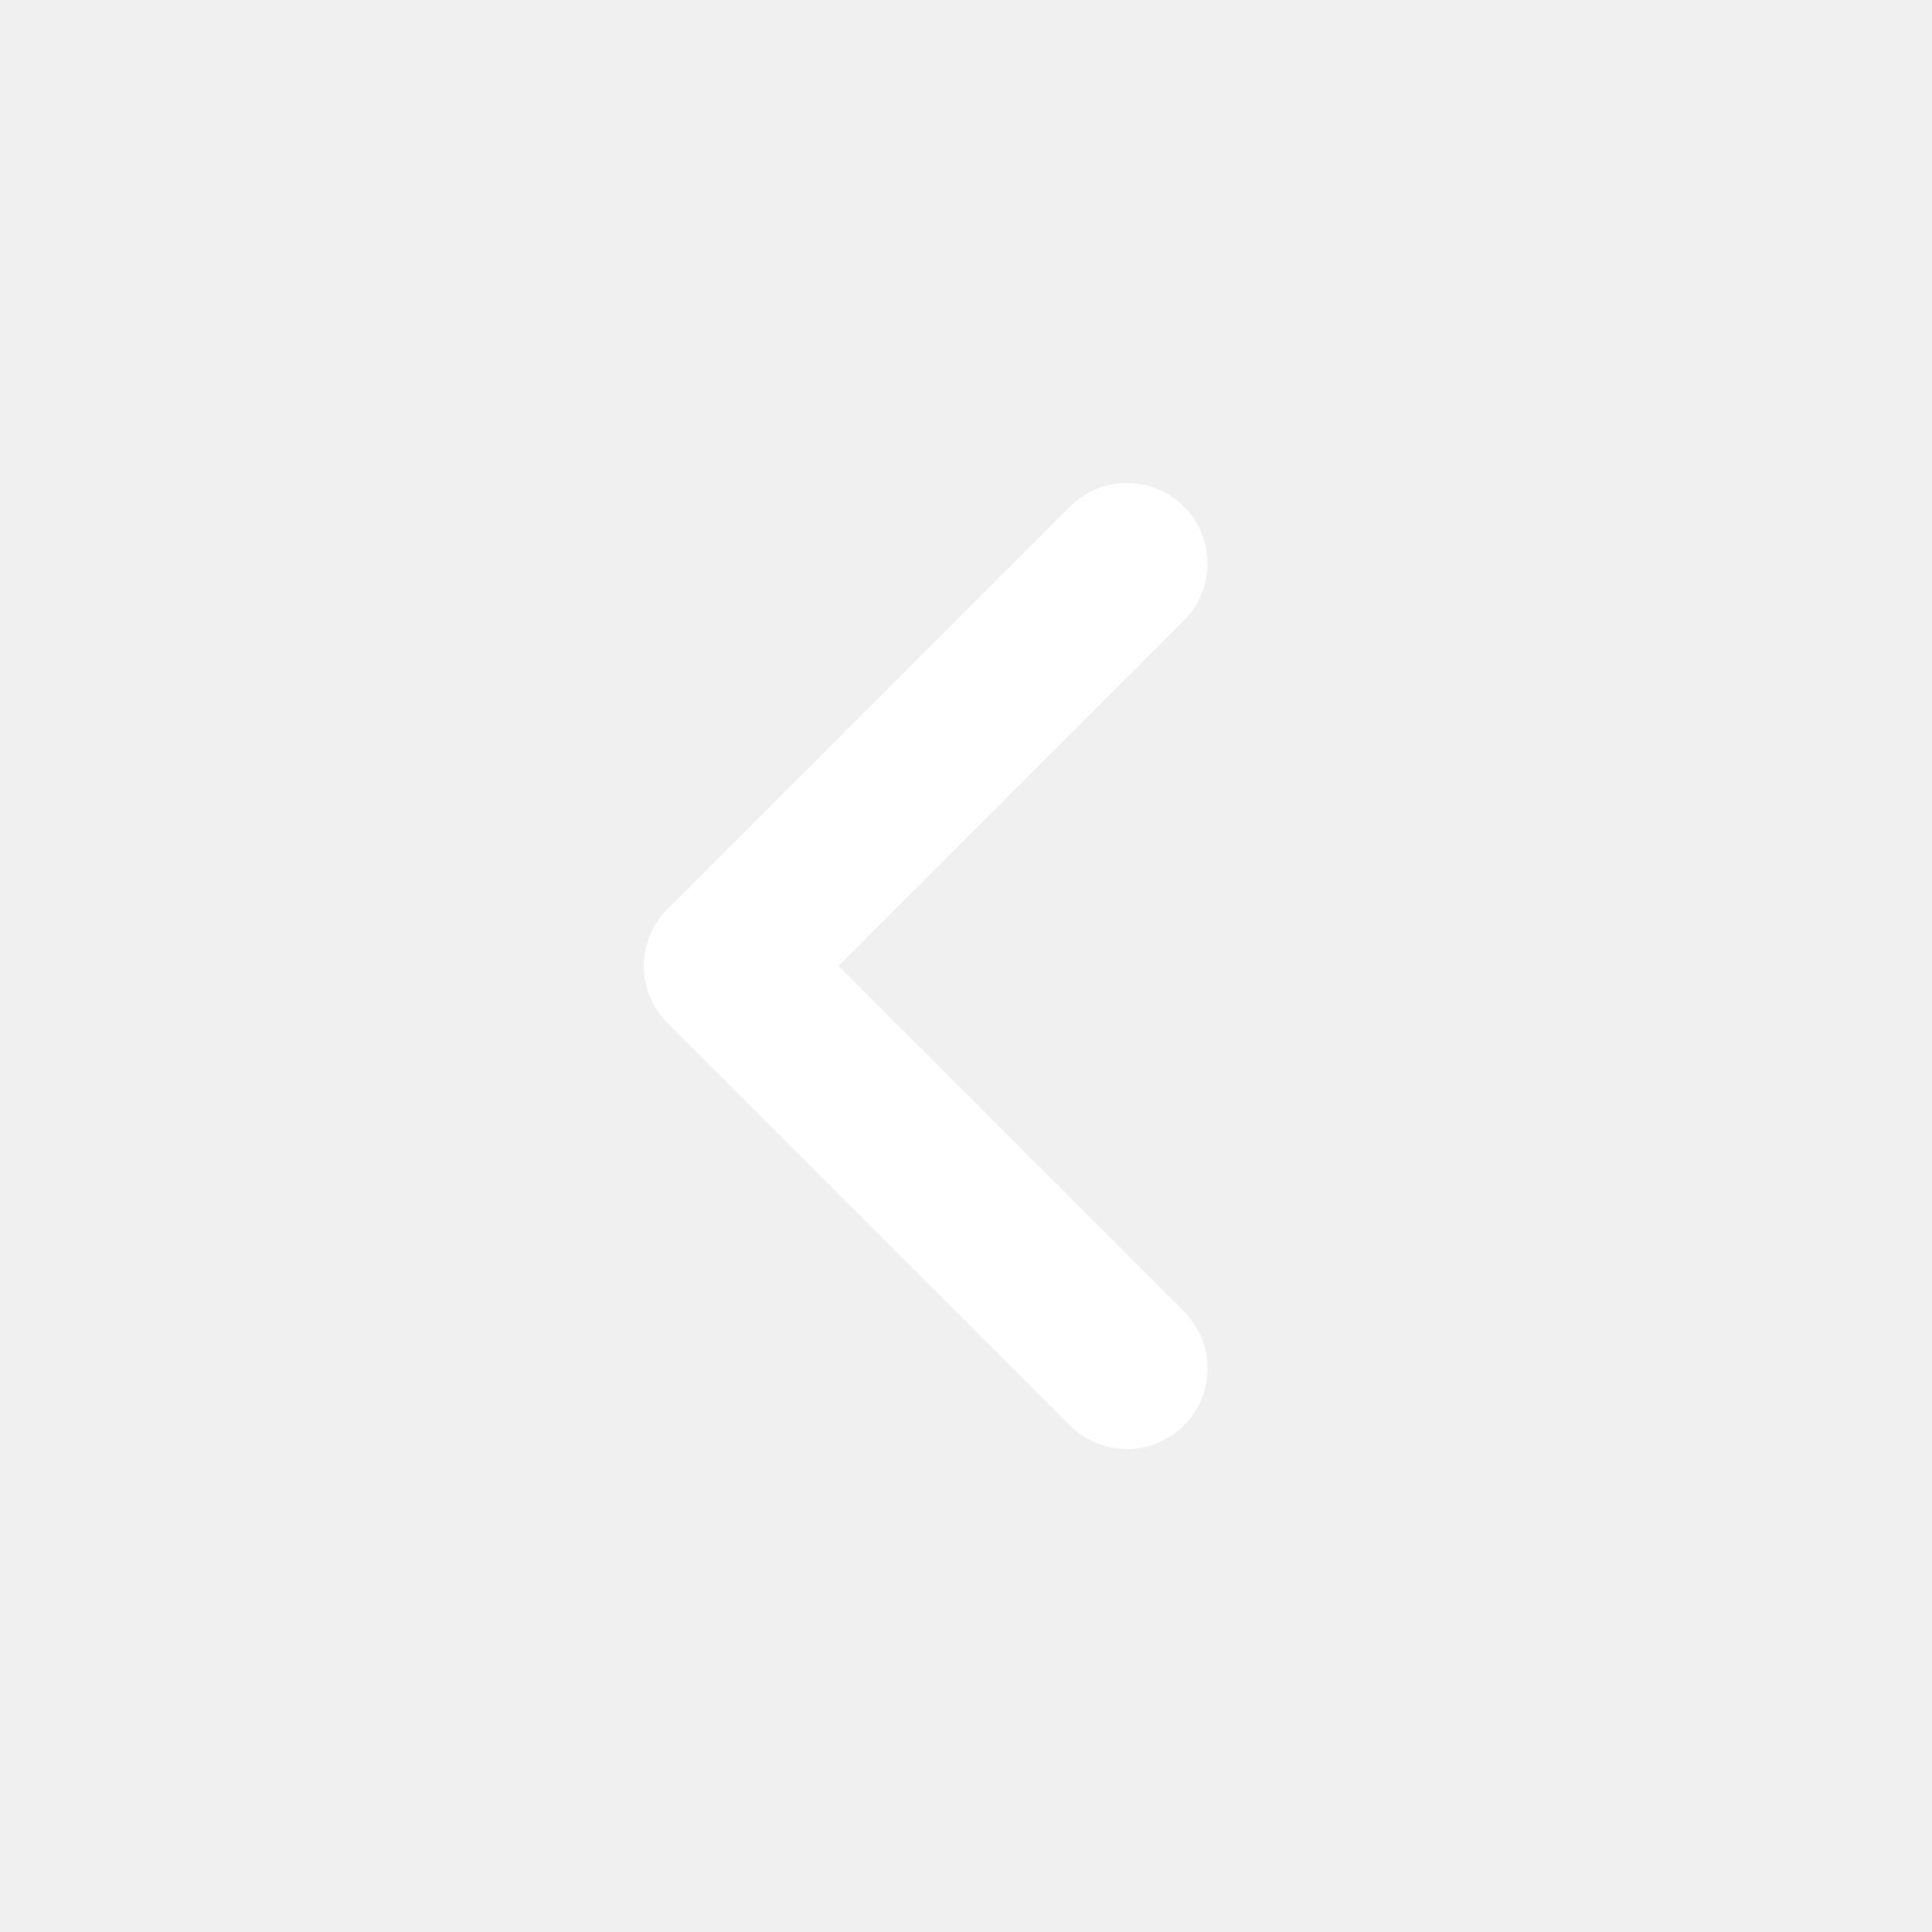
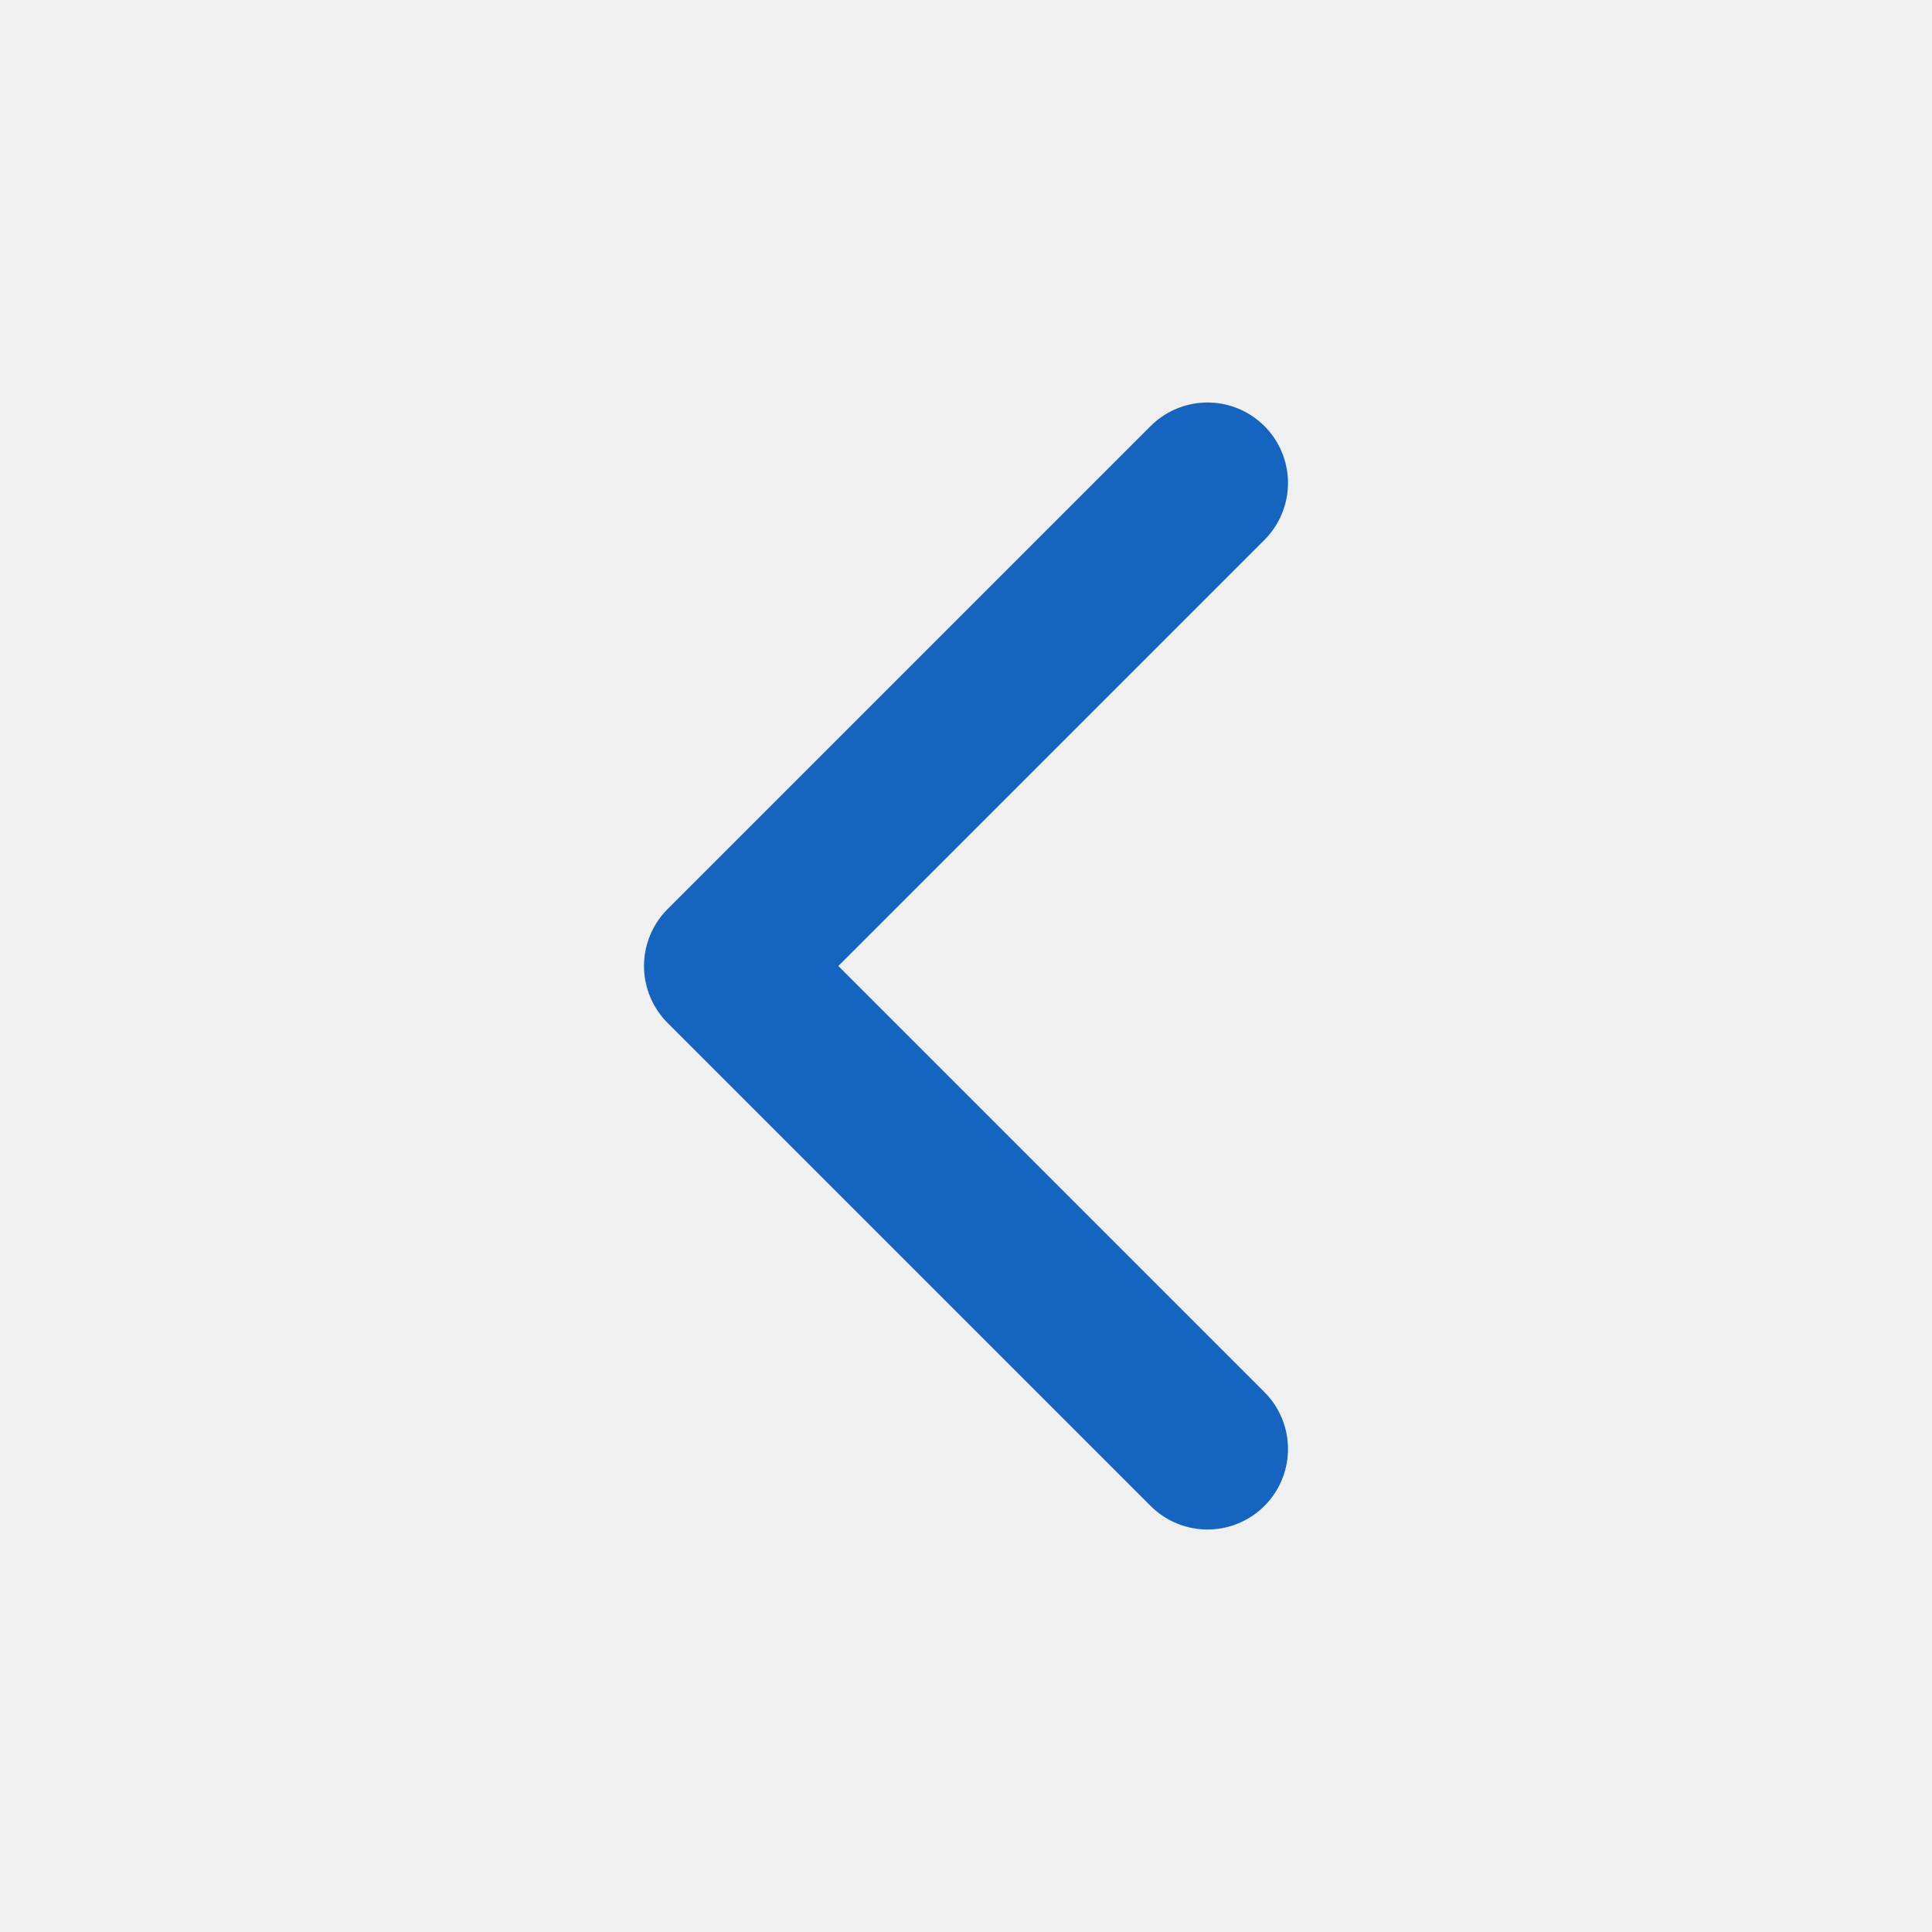
<svg xmlns="http://www.w3.org/2000/svg" width="24" height="24" viewBox="0 0 24 24" fill="none">
-   <g clip-path="url(#clip0_1322_8)">
-     <path d="M14 7L9 12" stroke="white" stroke-width="2" stroke-linecap="round" stroke-linejoin="round" />
-     <path d="M9 12L14 17" stroke="white" stroke-width="2" stroke-linecap="round" stroke-linejoin="round" />
-   </g>
-   <defs>
-     <clipPath id="clip0_1322_8">
-       <rect width="24" height="24" fill="white" />
-     </clipPath>
-   </defs>
+   <path d="M15 18L9 12L15 6" stroke="#1565C0" stroke-width="2" stroke-linecap="round" stroke-linejoin="round" />
</svg>
